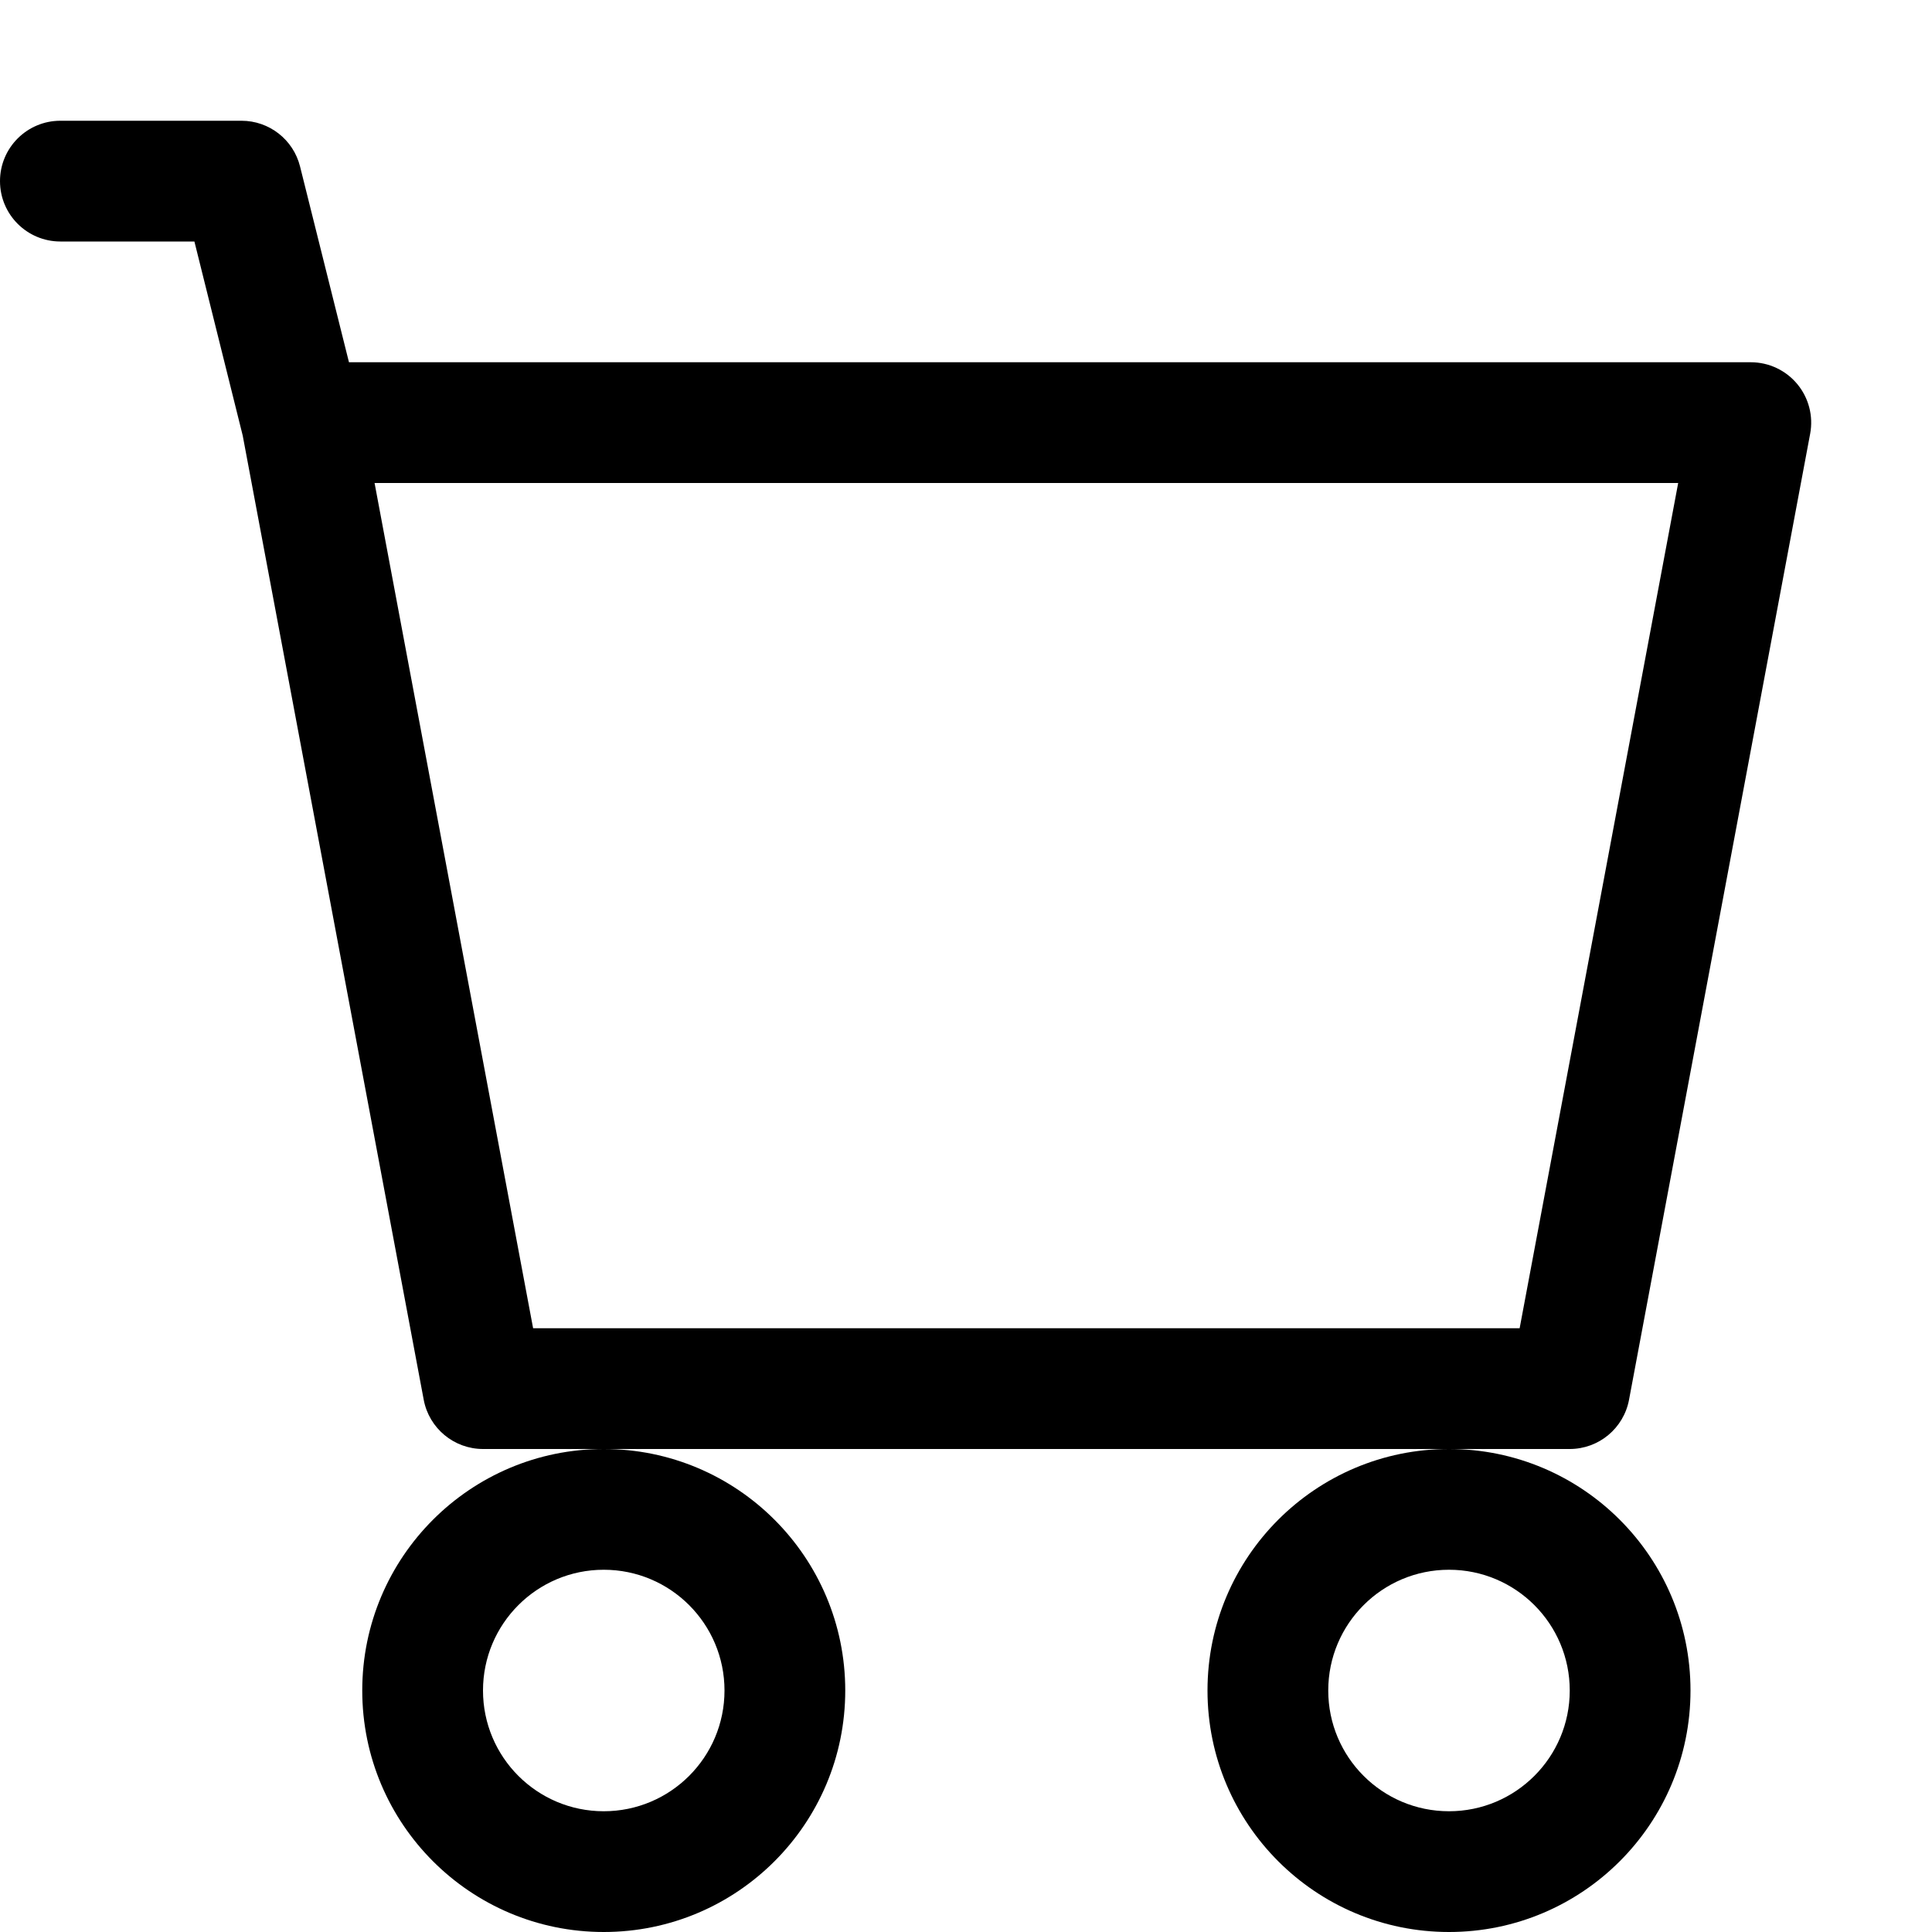
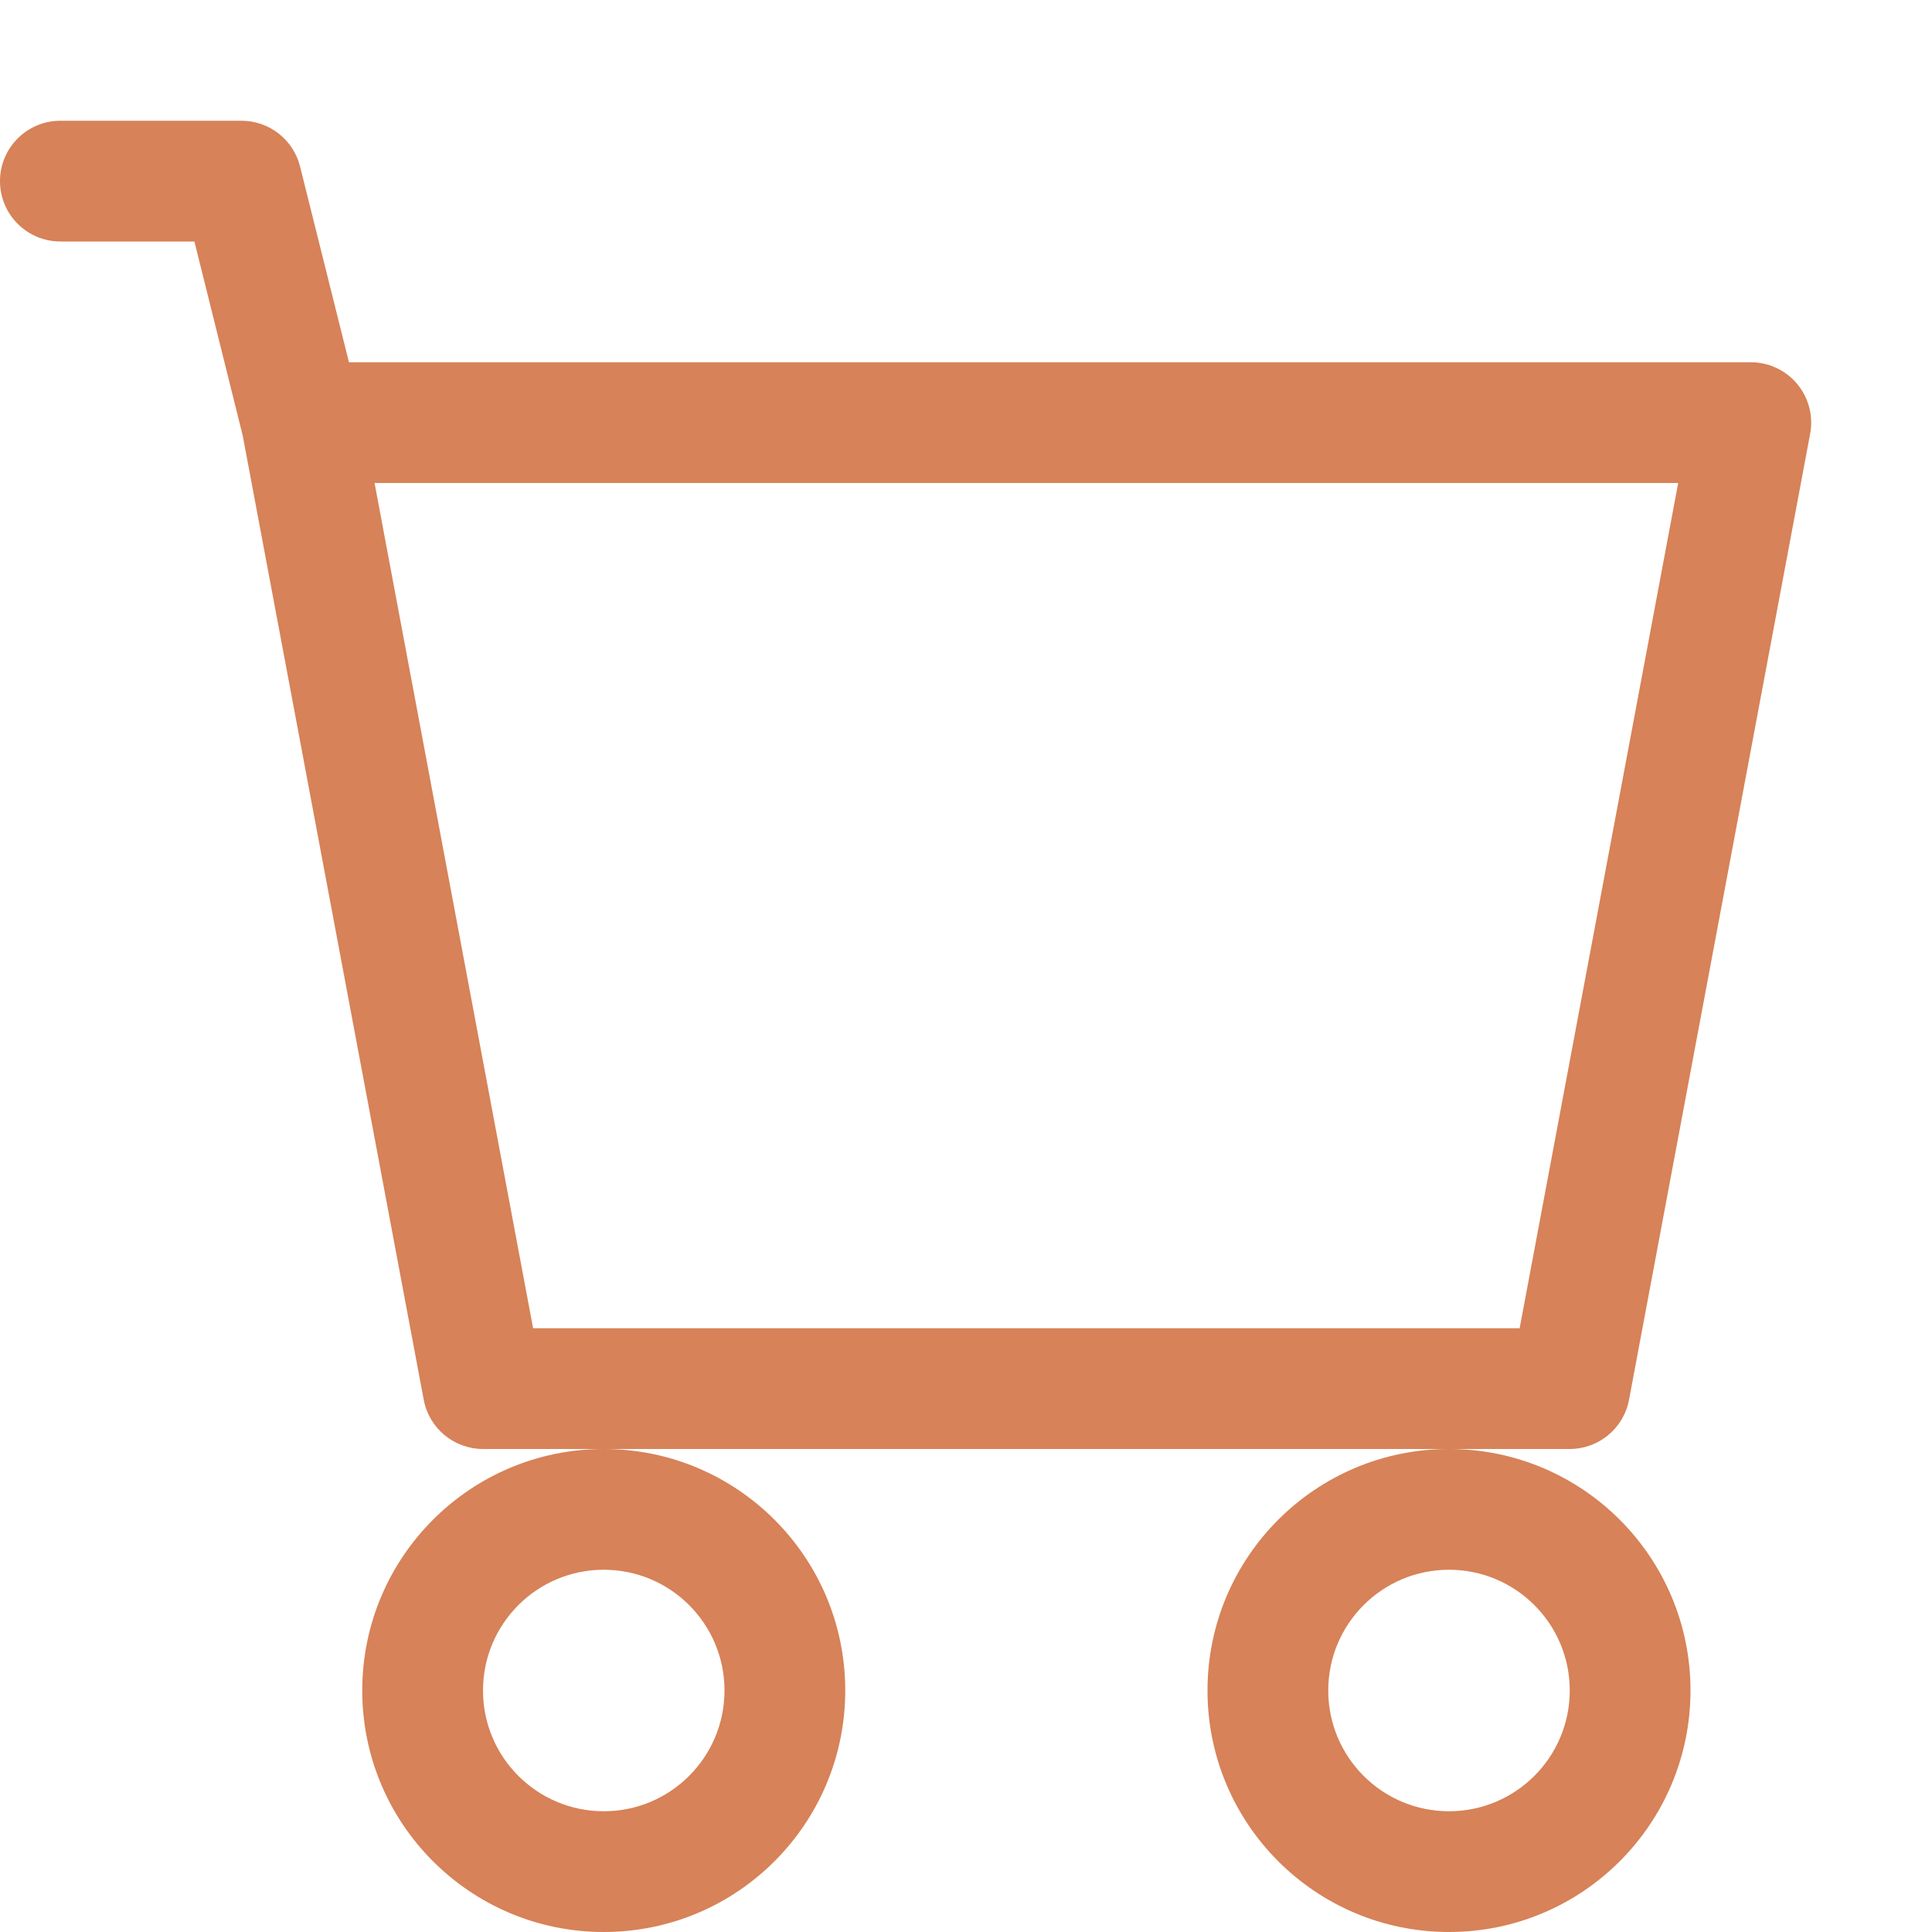
- <svg xmlns="http://www.w3.org/2000/svg" width="16" height="16" fill="currentColor" class="bi bi-cart" viewBox="0 0 16 16">
+ <svg xmlns="http://www.w3.org/2000/svg" width="16" height="16" fill="#D78258" class="bi bi-cart" viewBox="0 0 16 16">
  <path d="M0 1.5A.5.5 0 0 1 .5 1H2a.5.5 0 0 1 .485.379L2.89 3H14.5a.5.5 0 0 1 .491.592l-1.5 8A.5.5 0 0 1 13 12H4a.5.5 0 0 1-.491-.408L2.01 3.607 1.61 2H.5a.5.5 0 0 1-.5-.5M3.102 4l1.313 7h8.17l1.313-7zM5 12a2 2 0 1 0 0 4 2 2 0 0 0 0-4m7 0a2 2 0 1 0 0 4 2 2 0 0 0 0-4m-7 1a1 1 0 1 1 0 2 1 1 0 0 1 0-2m7 0a1 1 0 1 1 0 2 1 1 0 0 1 0-2" />
</svg>
